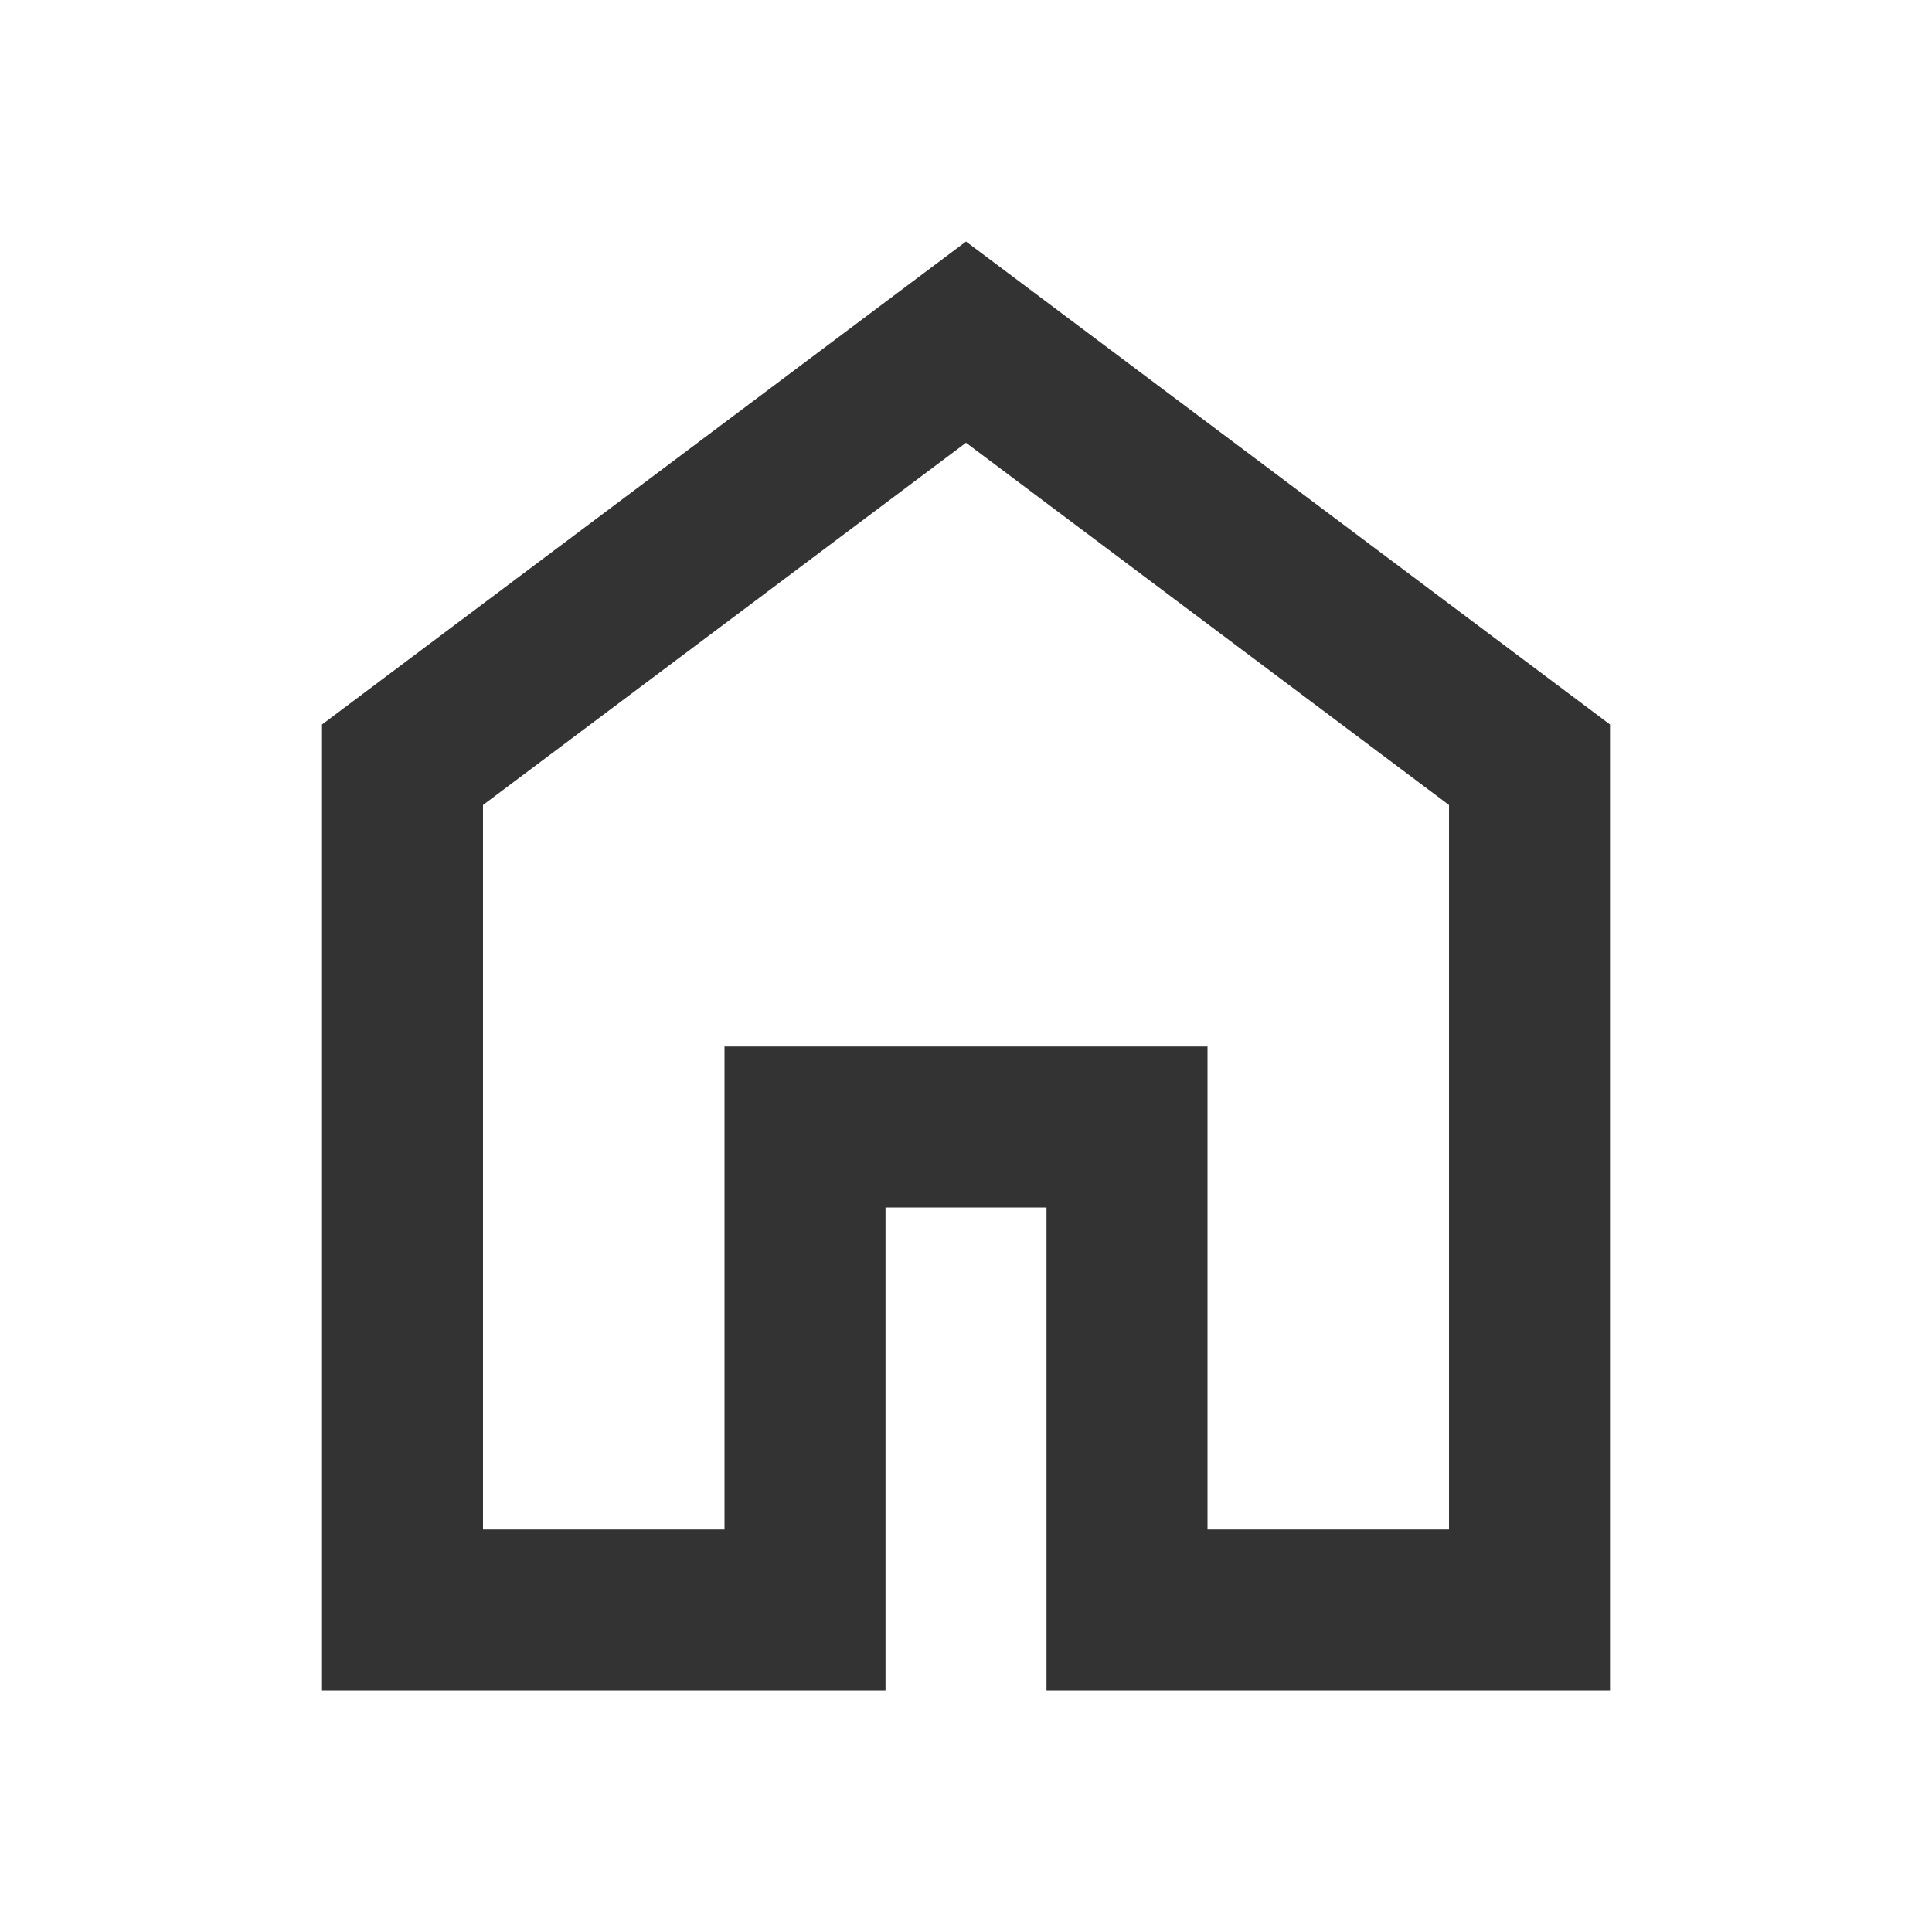
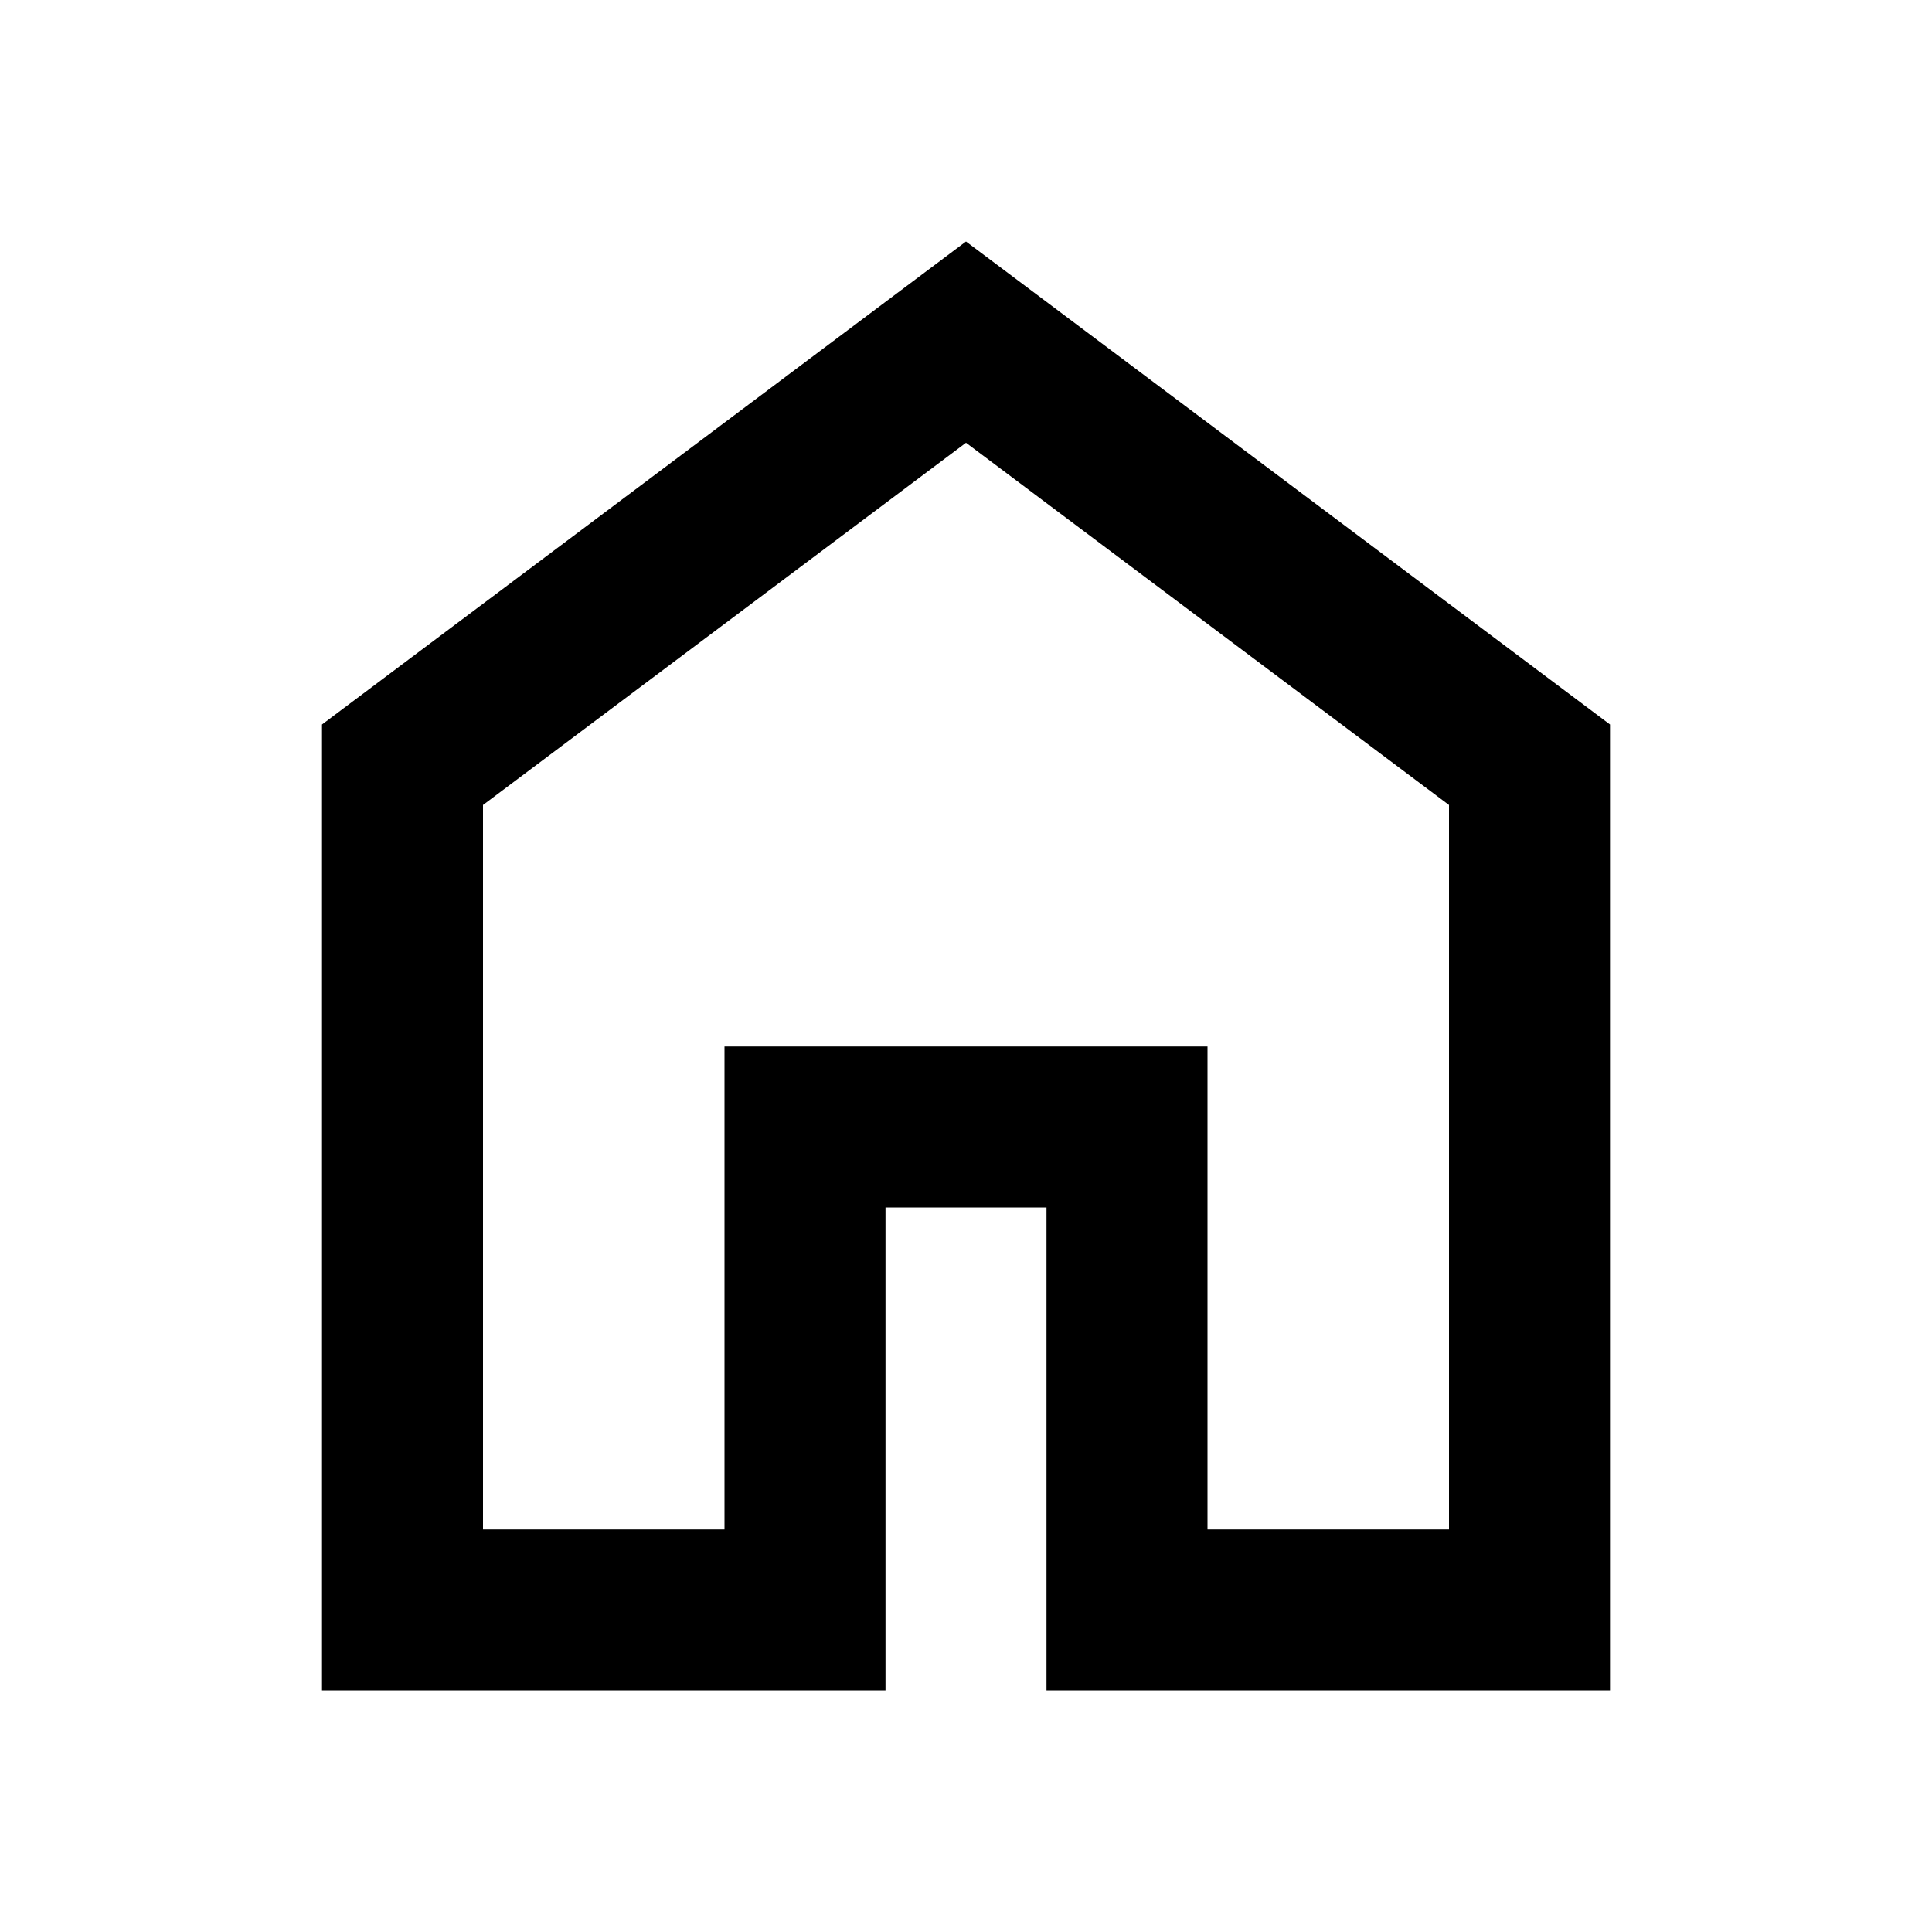
- <svg xmlns="http://www.w3.org/2000/svg" height="24px" viewBox="0 -960 960 960" width="24px" fill="#333">
+ <svg xmlns="http://www.w3.org/2000/svg" height="24px" viewBox="0 -960 960 960" width="24px" fill="currentColor">
  <path d="M240-200h120v-240h240v240h120v-360L480-740 240-560v360Zm-80 80v-480l320-240 320 240v480H520v-240h-80v240H160Zm320-350Z" />
</svg>
